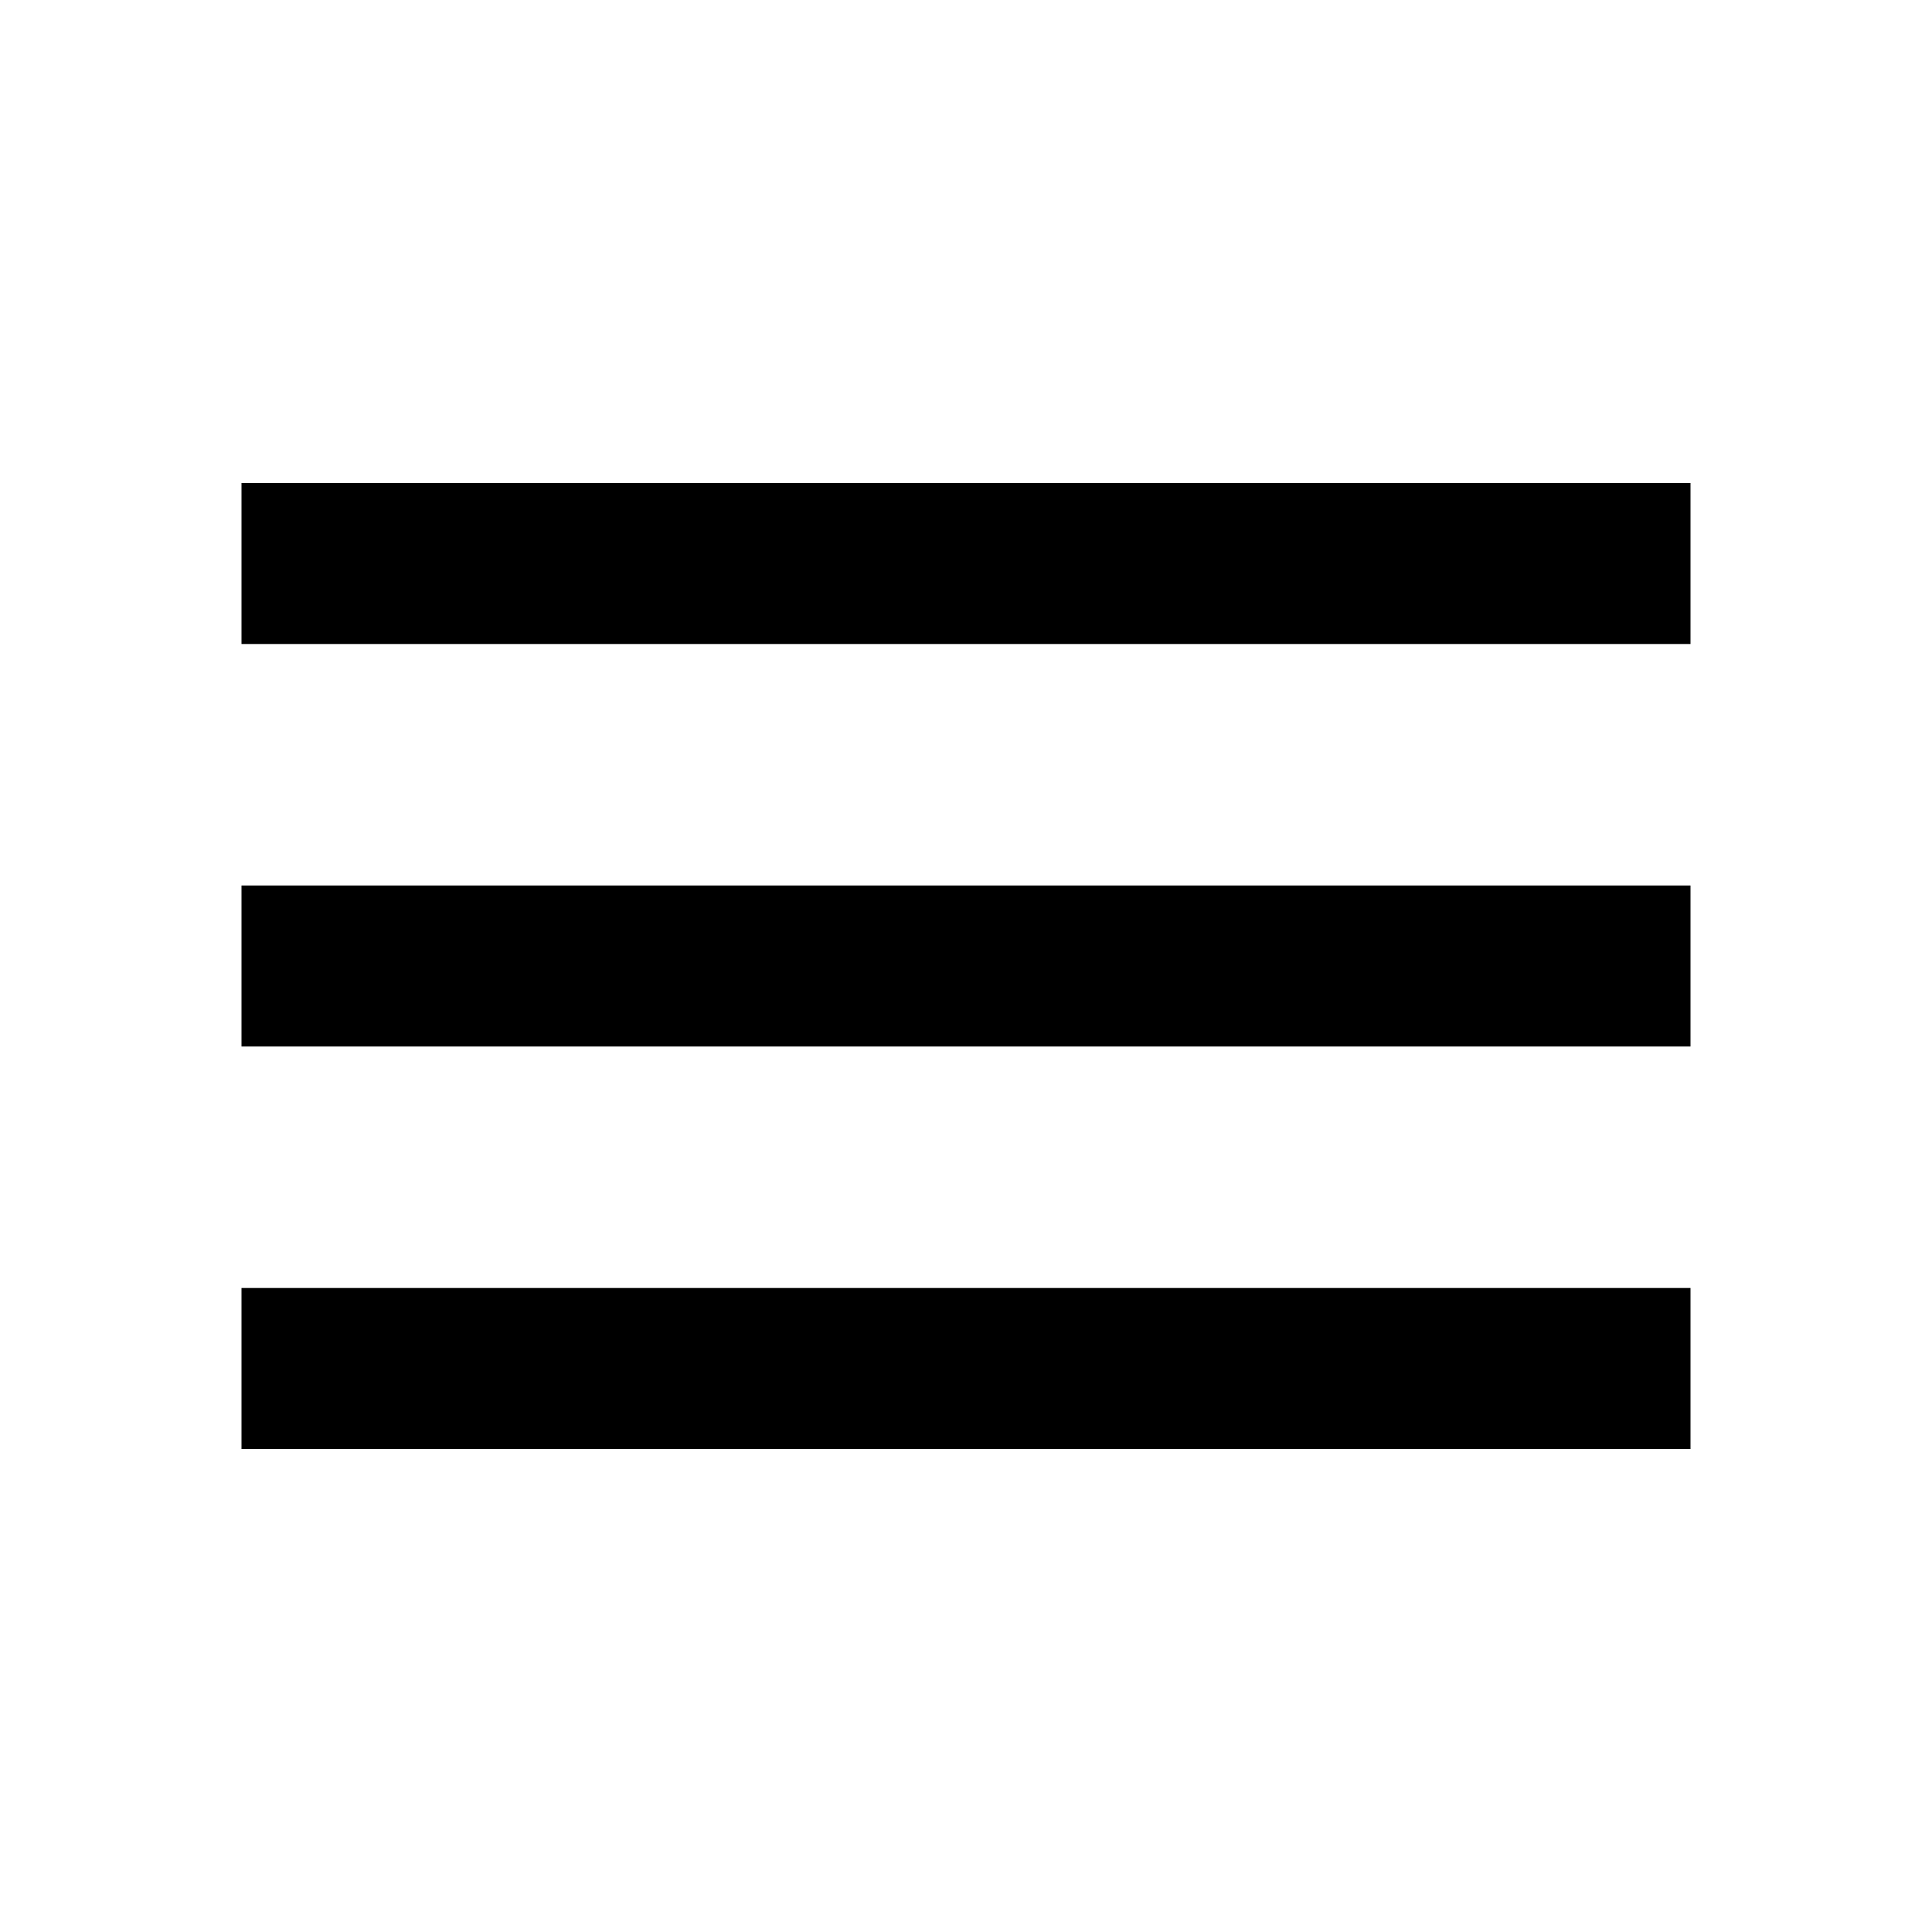
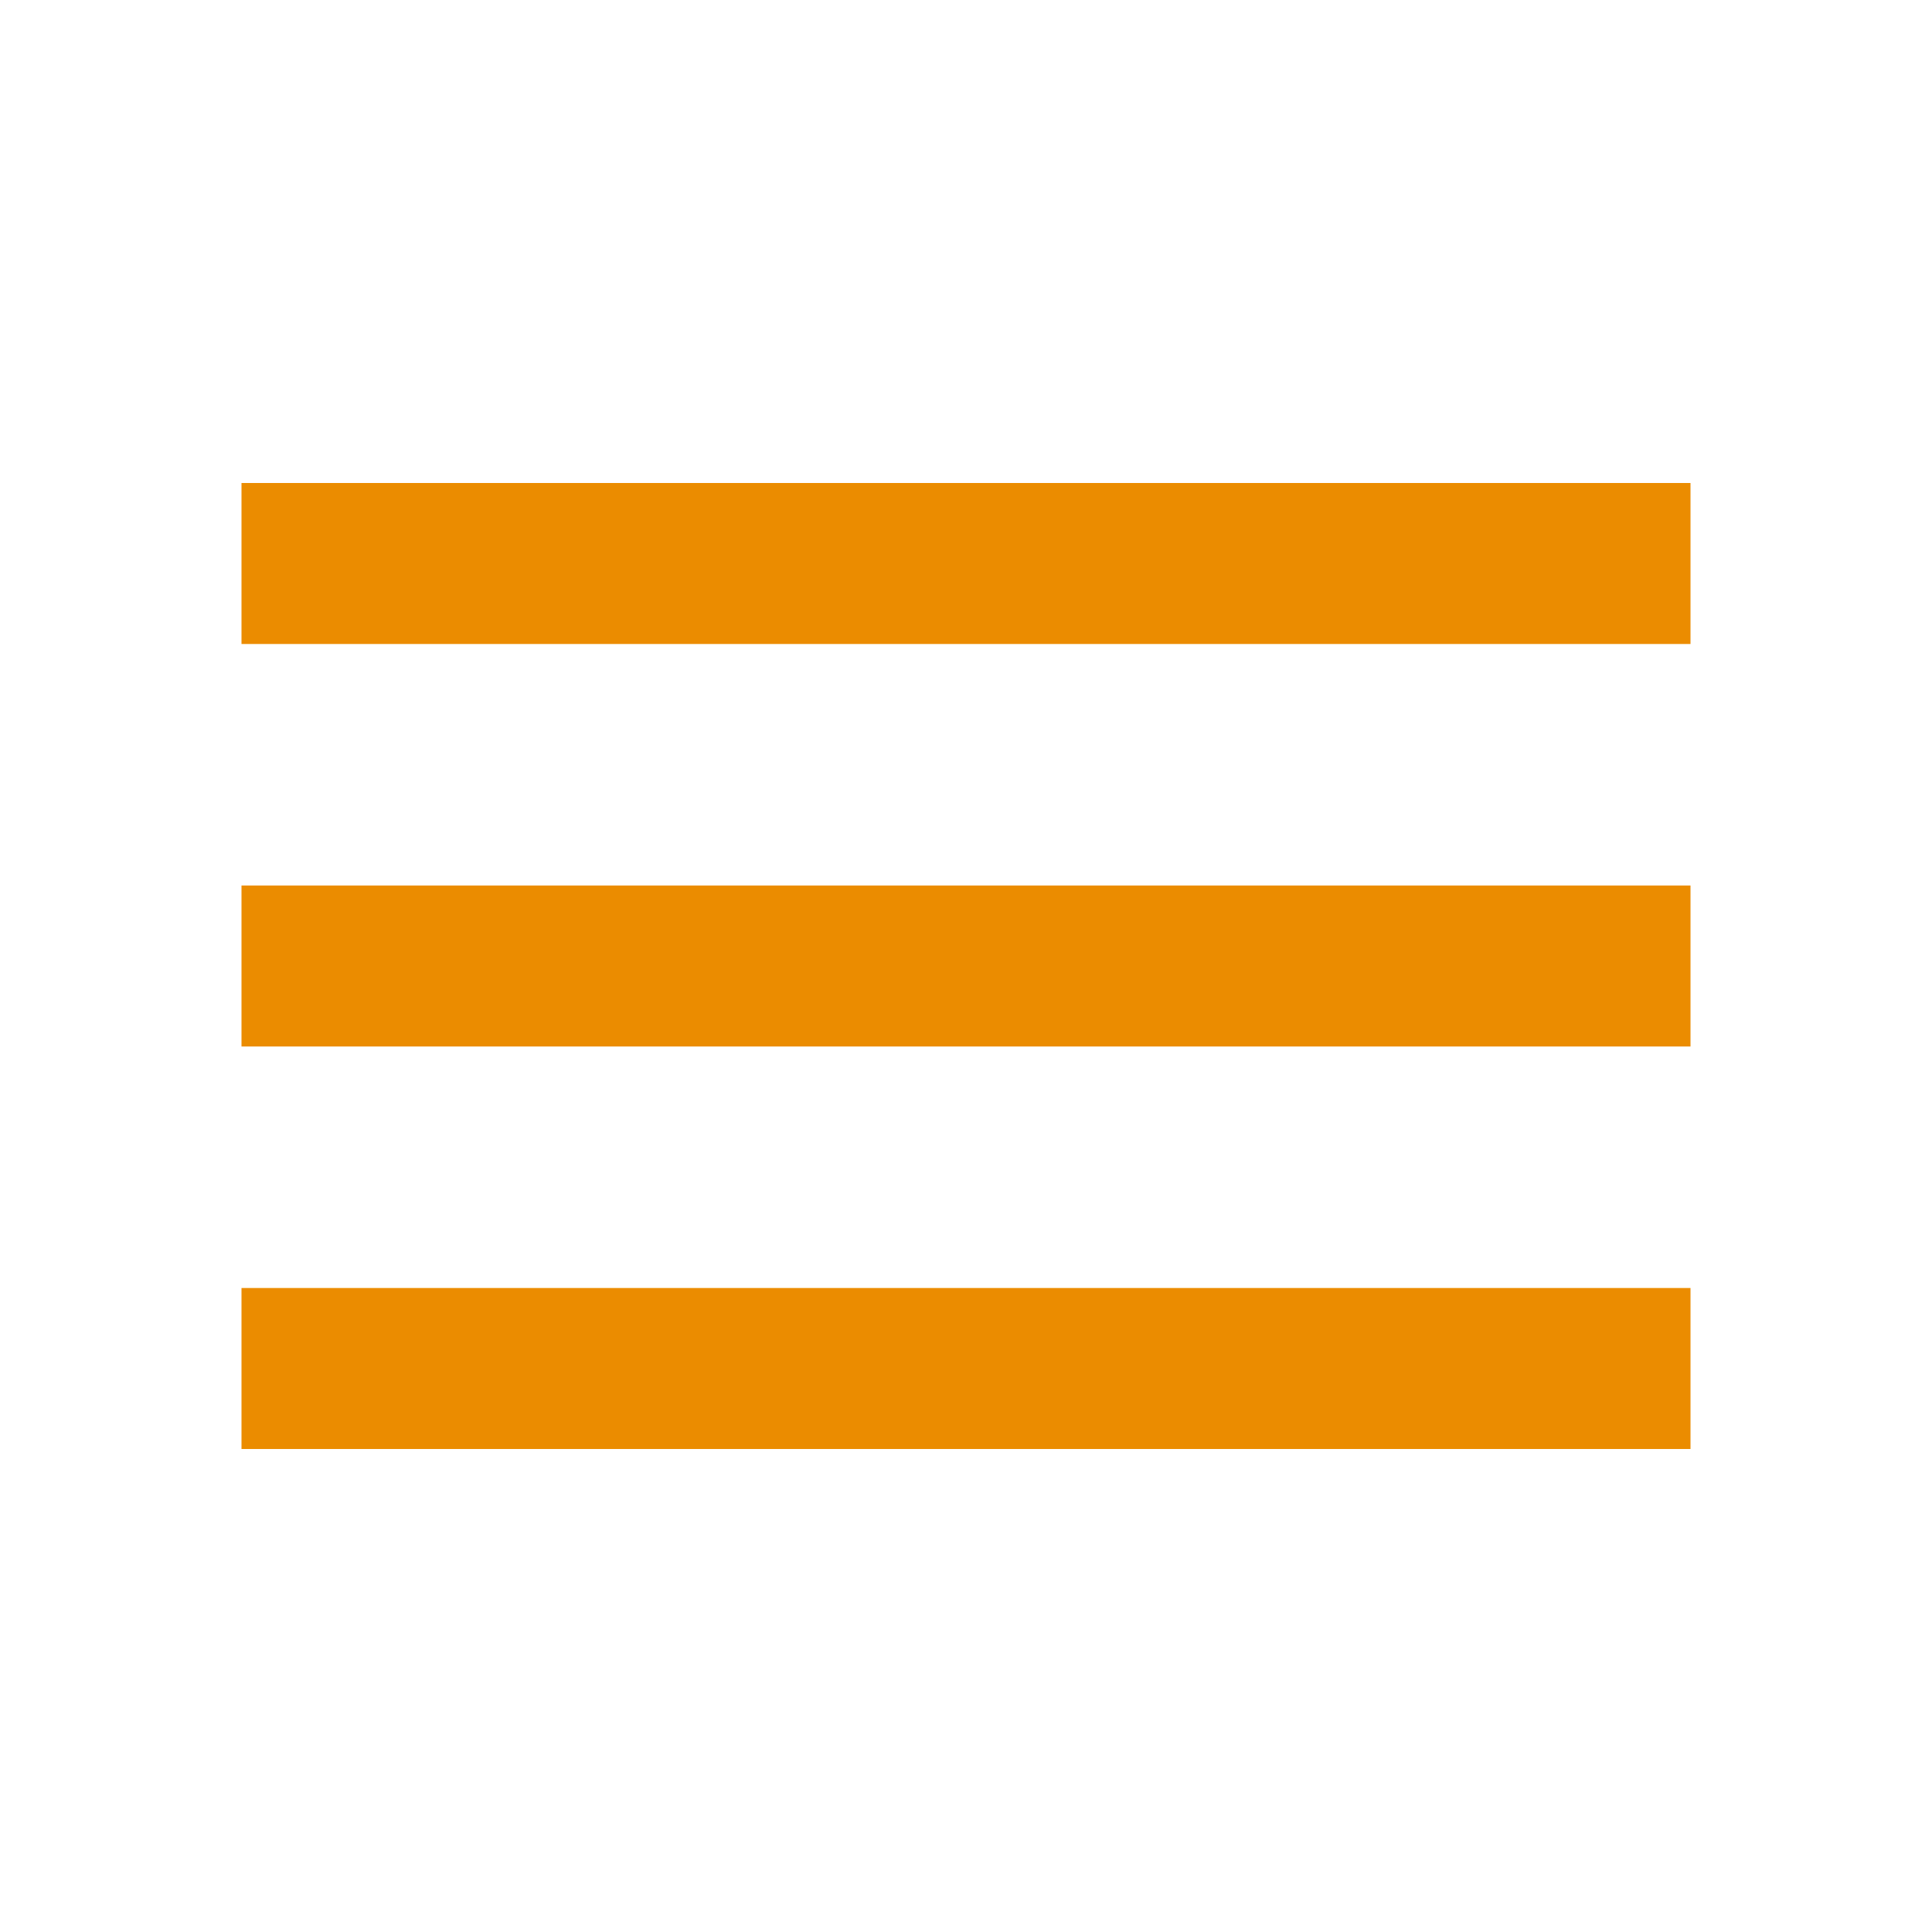
- <svg xmlns="http://www.w3.org/2000/svg" fill="#000000" height="48" viewBox="0 0 24 24" width="48">
+ <svg xmlns="http://www.w3.org/2000/svg" fill="#eb8c00" height="48" viewBox="0 0 24 24" width="48">
  <path d="M0 0h24v24H0z" fill="none" />
  <path d="M3 18h18v-2H3v2zm0-5h18v-2H3v2zm0-7v2h18V6H3z" />
</svg>
